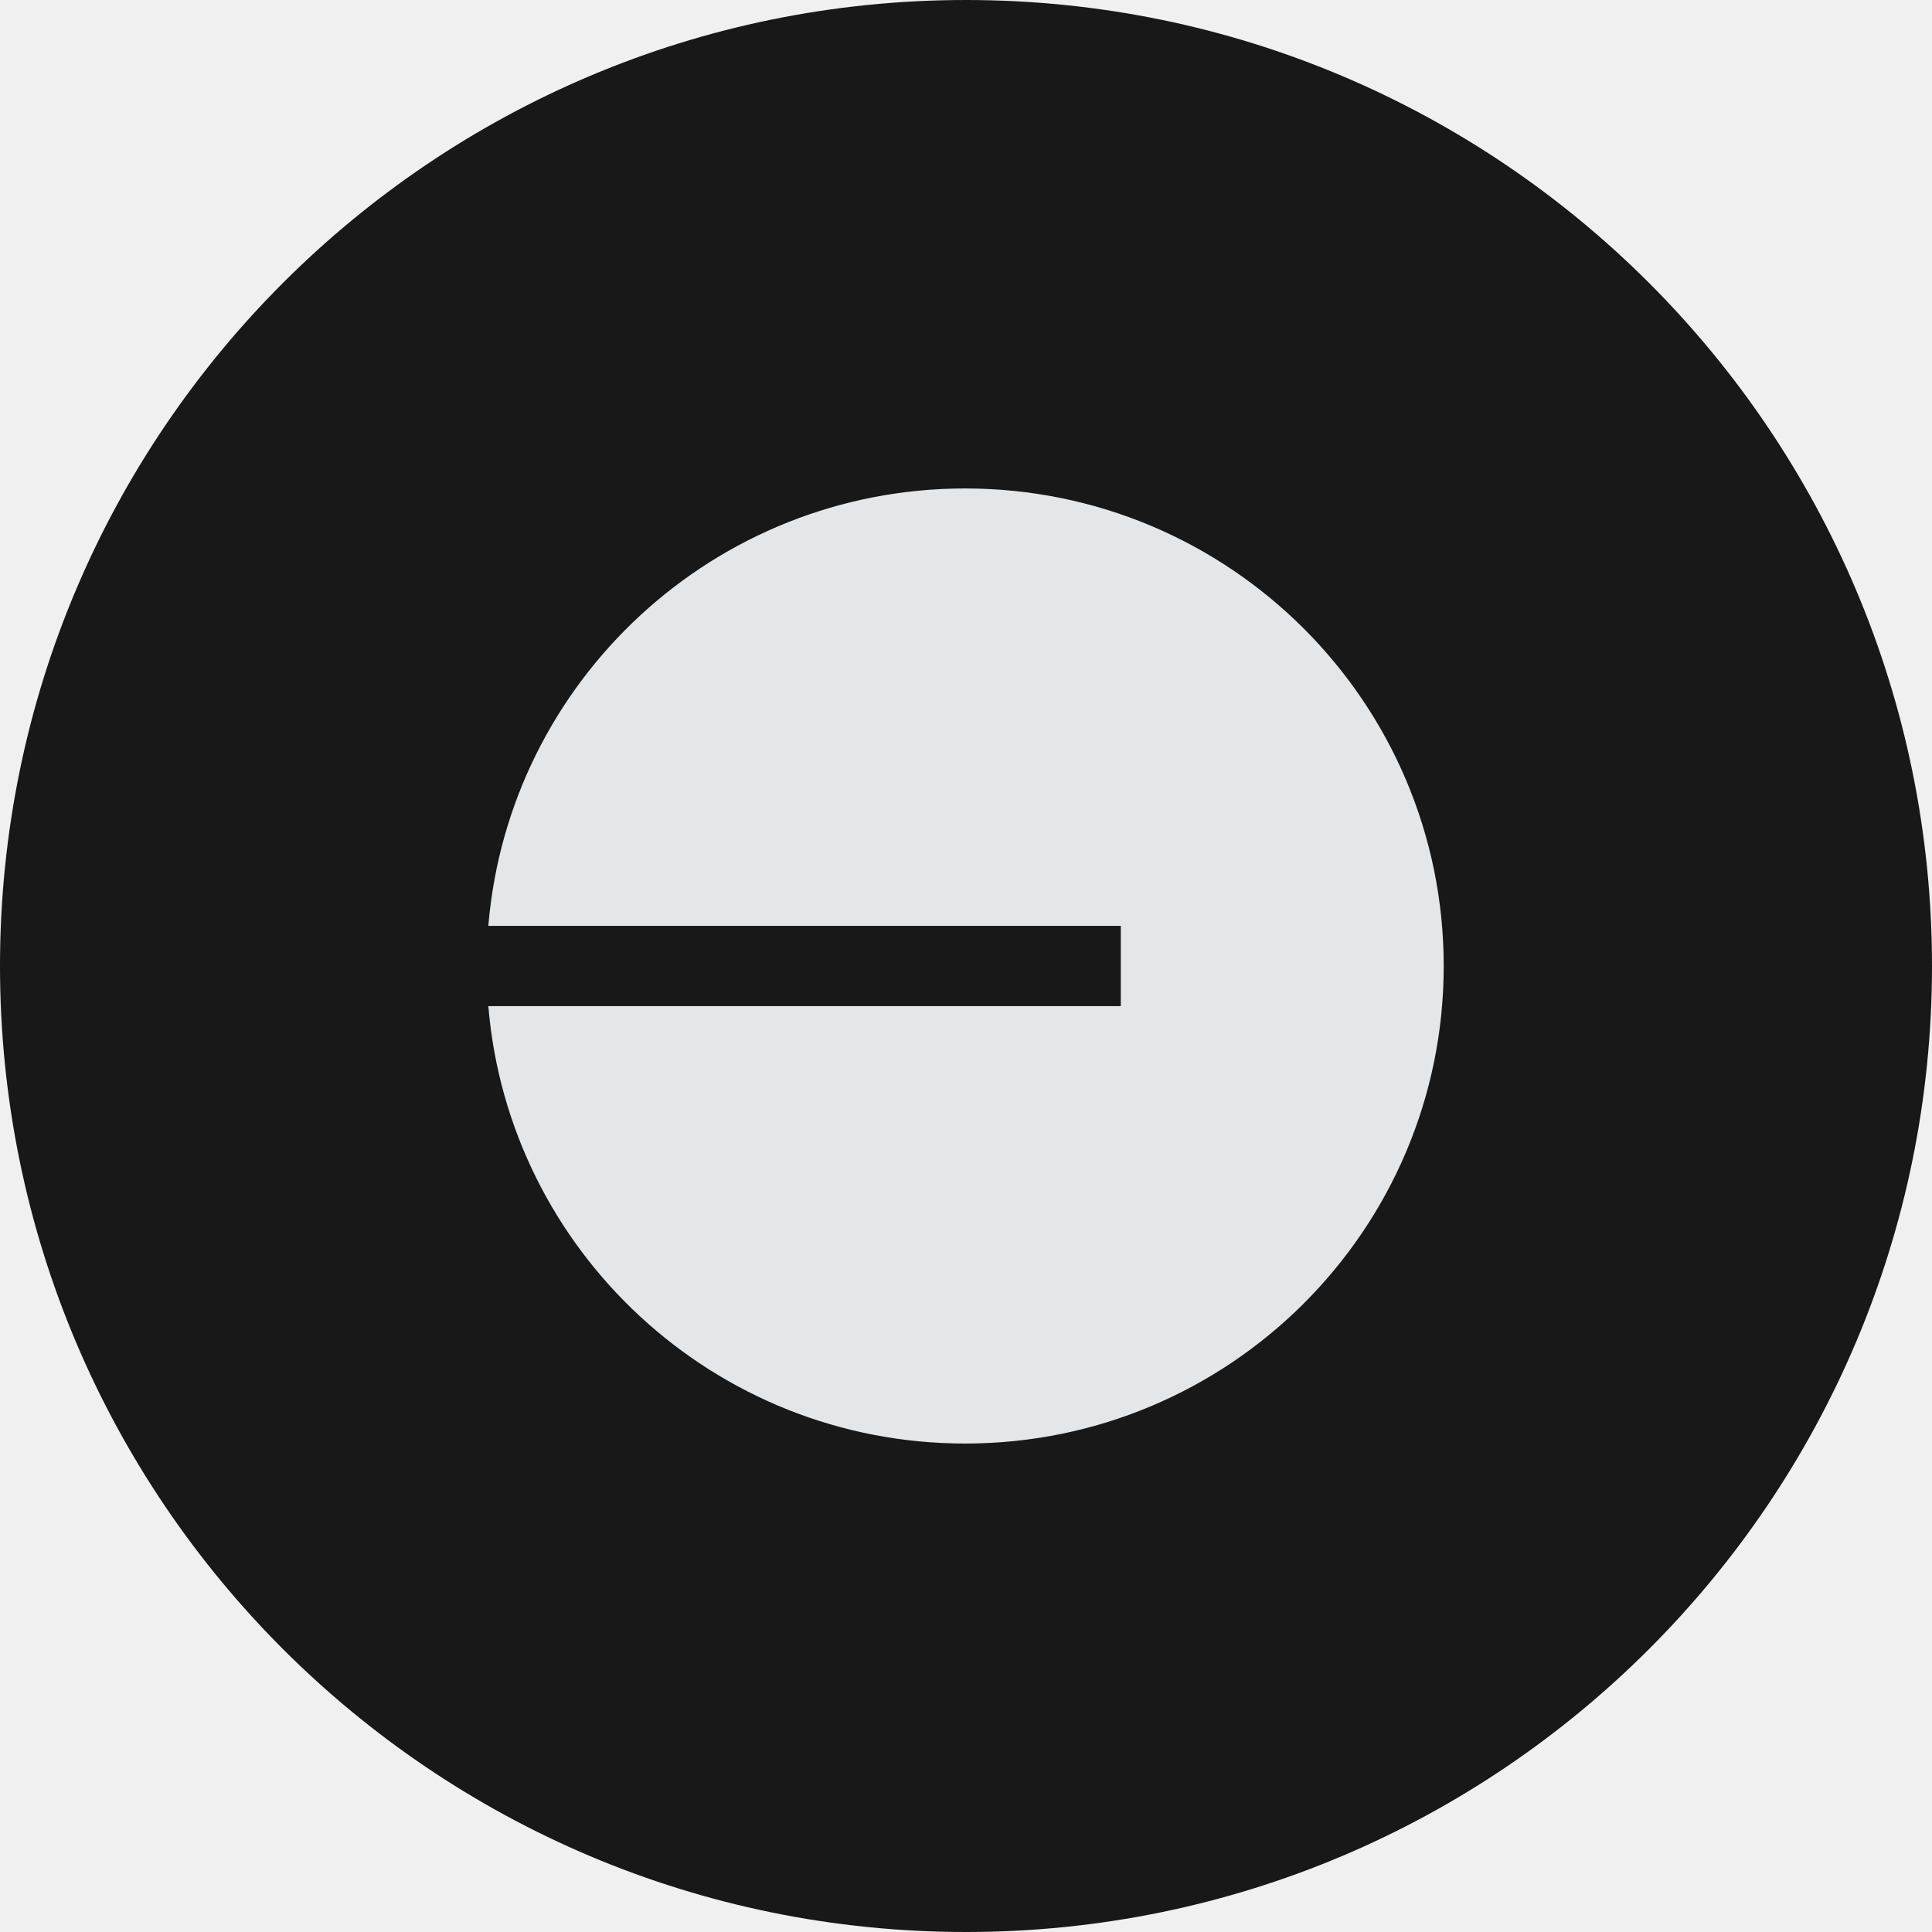
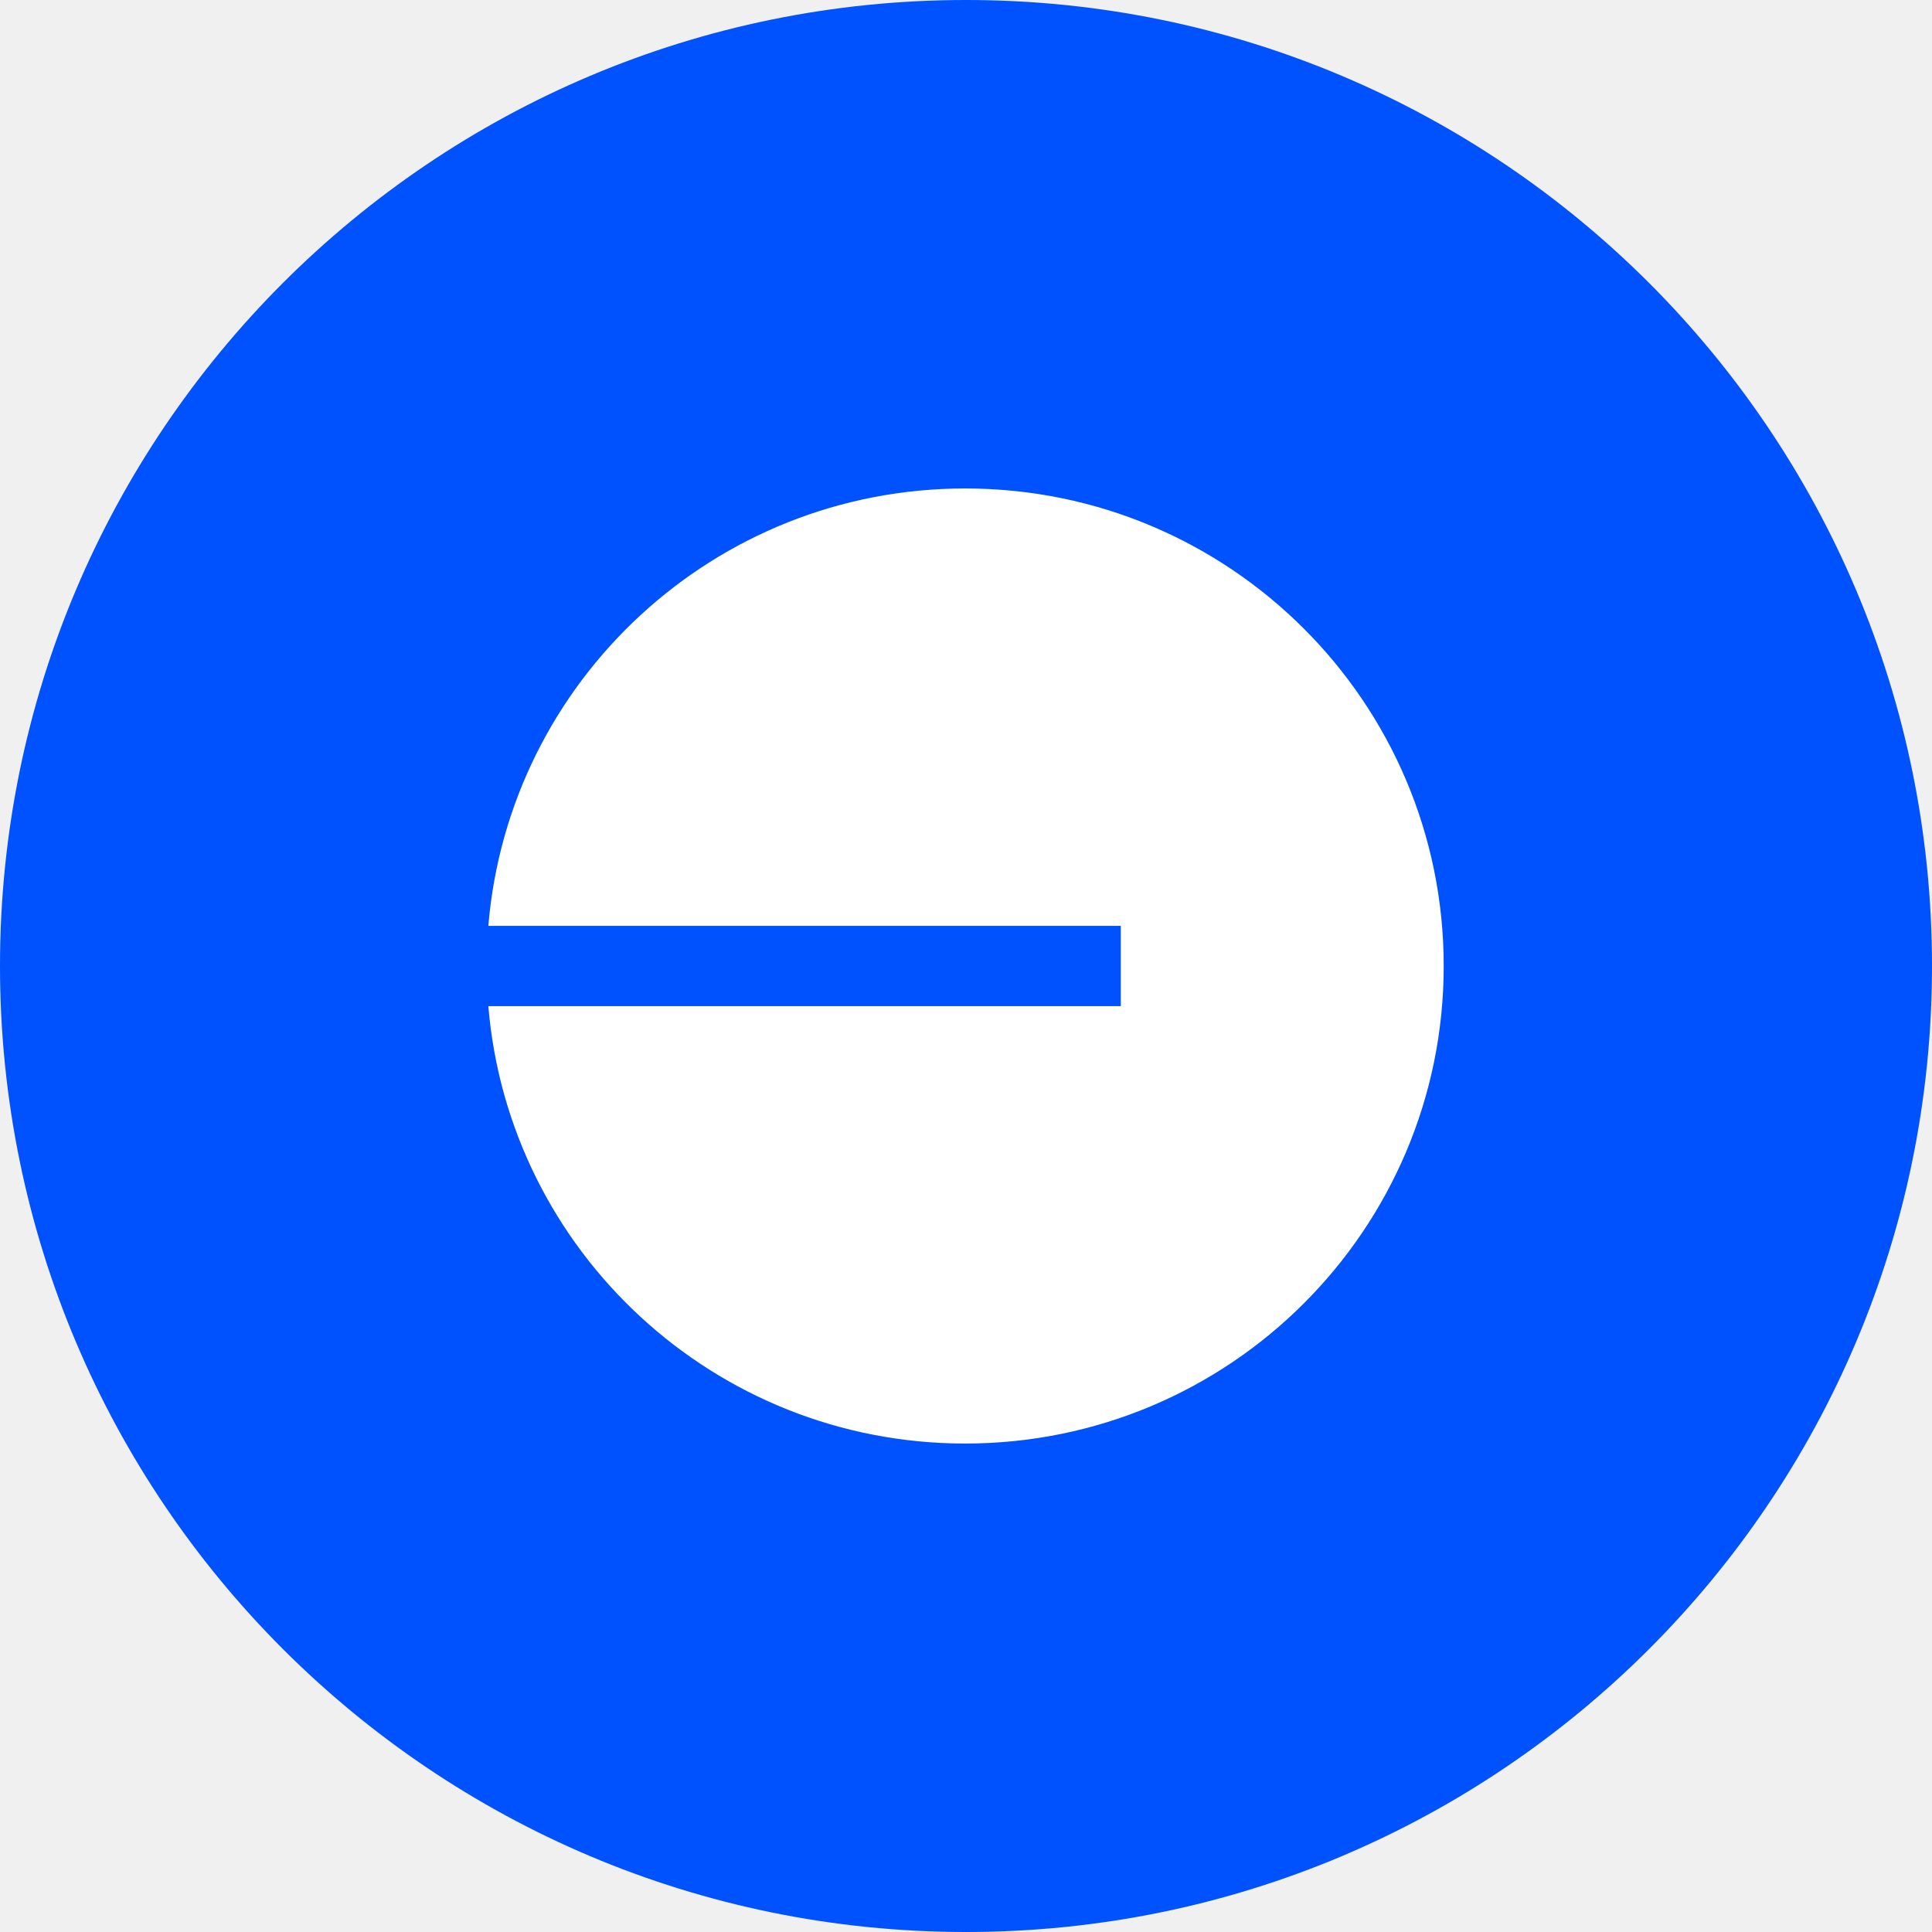
<svg xmlns="http://www.w3.org/2000/svg" width="46" height="46" viewBox="0 0 46 46" fill="none">
  <g filter="url(#filter0_b_139_1266)">
-     <rect width="46" height="46" rx="23" fill="black" fill-opacity="0.9" />
-     <path d="M22.98 34.37C29.273 34.37 34.374 29.28 34.374 23C34.374 16.721 29.273 11.63 22.98 11.63C17.01 11.63 12.113 16.212 11.627 22.044H26.686V23.956H11.627C12.113 29.788 17.01 34.37 22.98 34.37Z" fill="#E3E7E9" />
+     <rect width="46" height="46" rx="23" fill="#0052FF" />
+     <path d="M22.98 34.37C29.273 34.37 34.374 29.28 34.374 23C34.374 16.721 29.273 11.63 22.98 11.63C17.01 11.63 12.113 16.212 11.627 22.044H26.686V23.956H11.627C12.113 29.788 17.01 34.37 22.98 34.37Z" fill="#FFFFFF" />
  </g>
  <defs>
    <filter id="filter0_b_139_1266" x="-14" y="-14" width="74" height="74" filterUnits="userSpaceOnUse" color-interpolation-filters="sRGB">
      <feFlood flood-opacity="0" result="BackgroundImageFix" />
      <feGaussianBlur in="BackgroundImageFix" stdDeviation="7" />
      <feComposite in2="SourceAlpha" operator="in" result="effect1_backgroundBlur_139_1266" />
      <feBlend mode="normal" in="SourceGraphic" in2="effect1_backgroundBlur_139_1266" result="shape" />
    </filter>
  </defs>
</svg>
